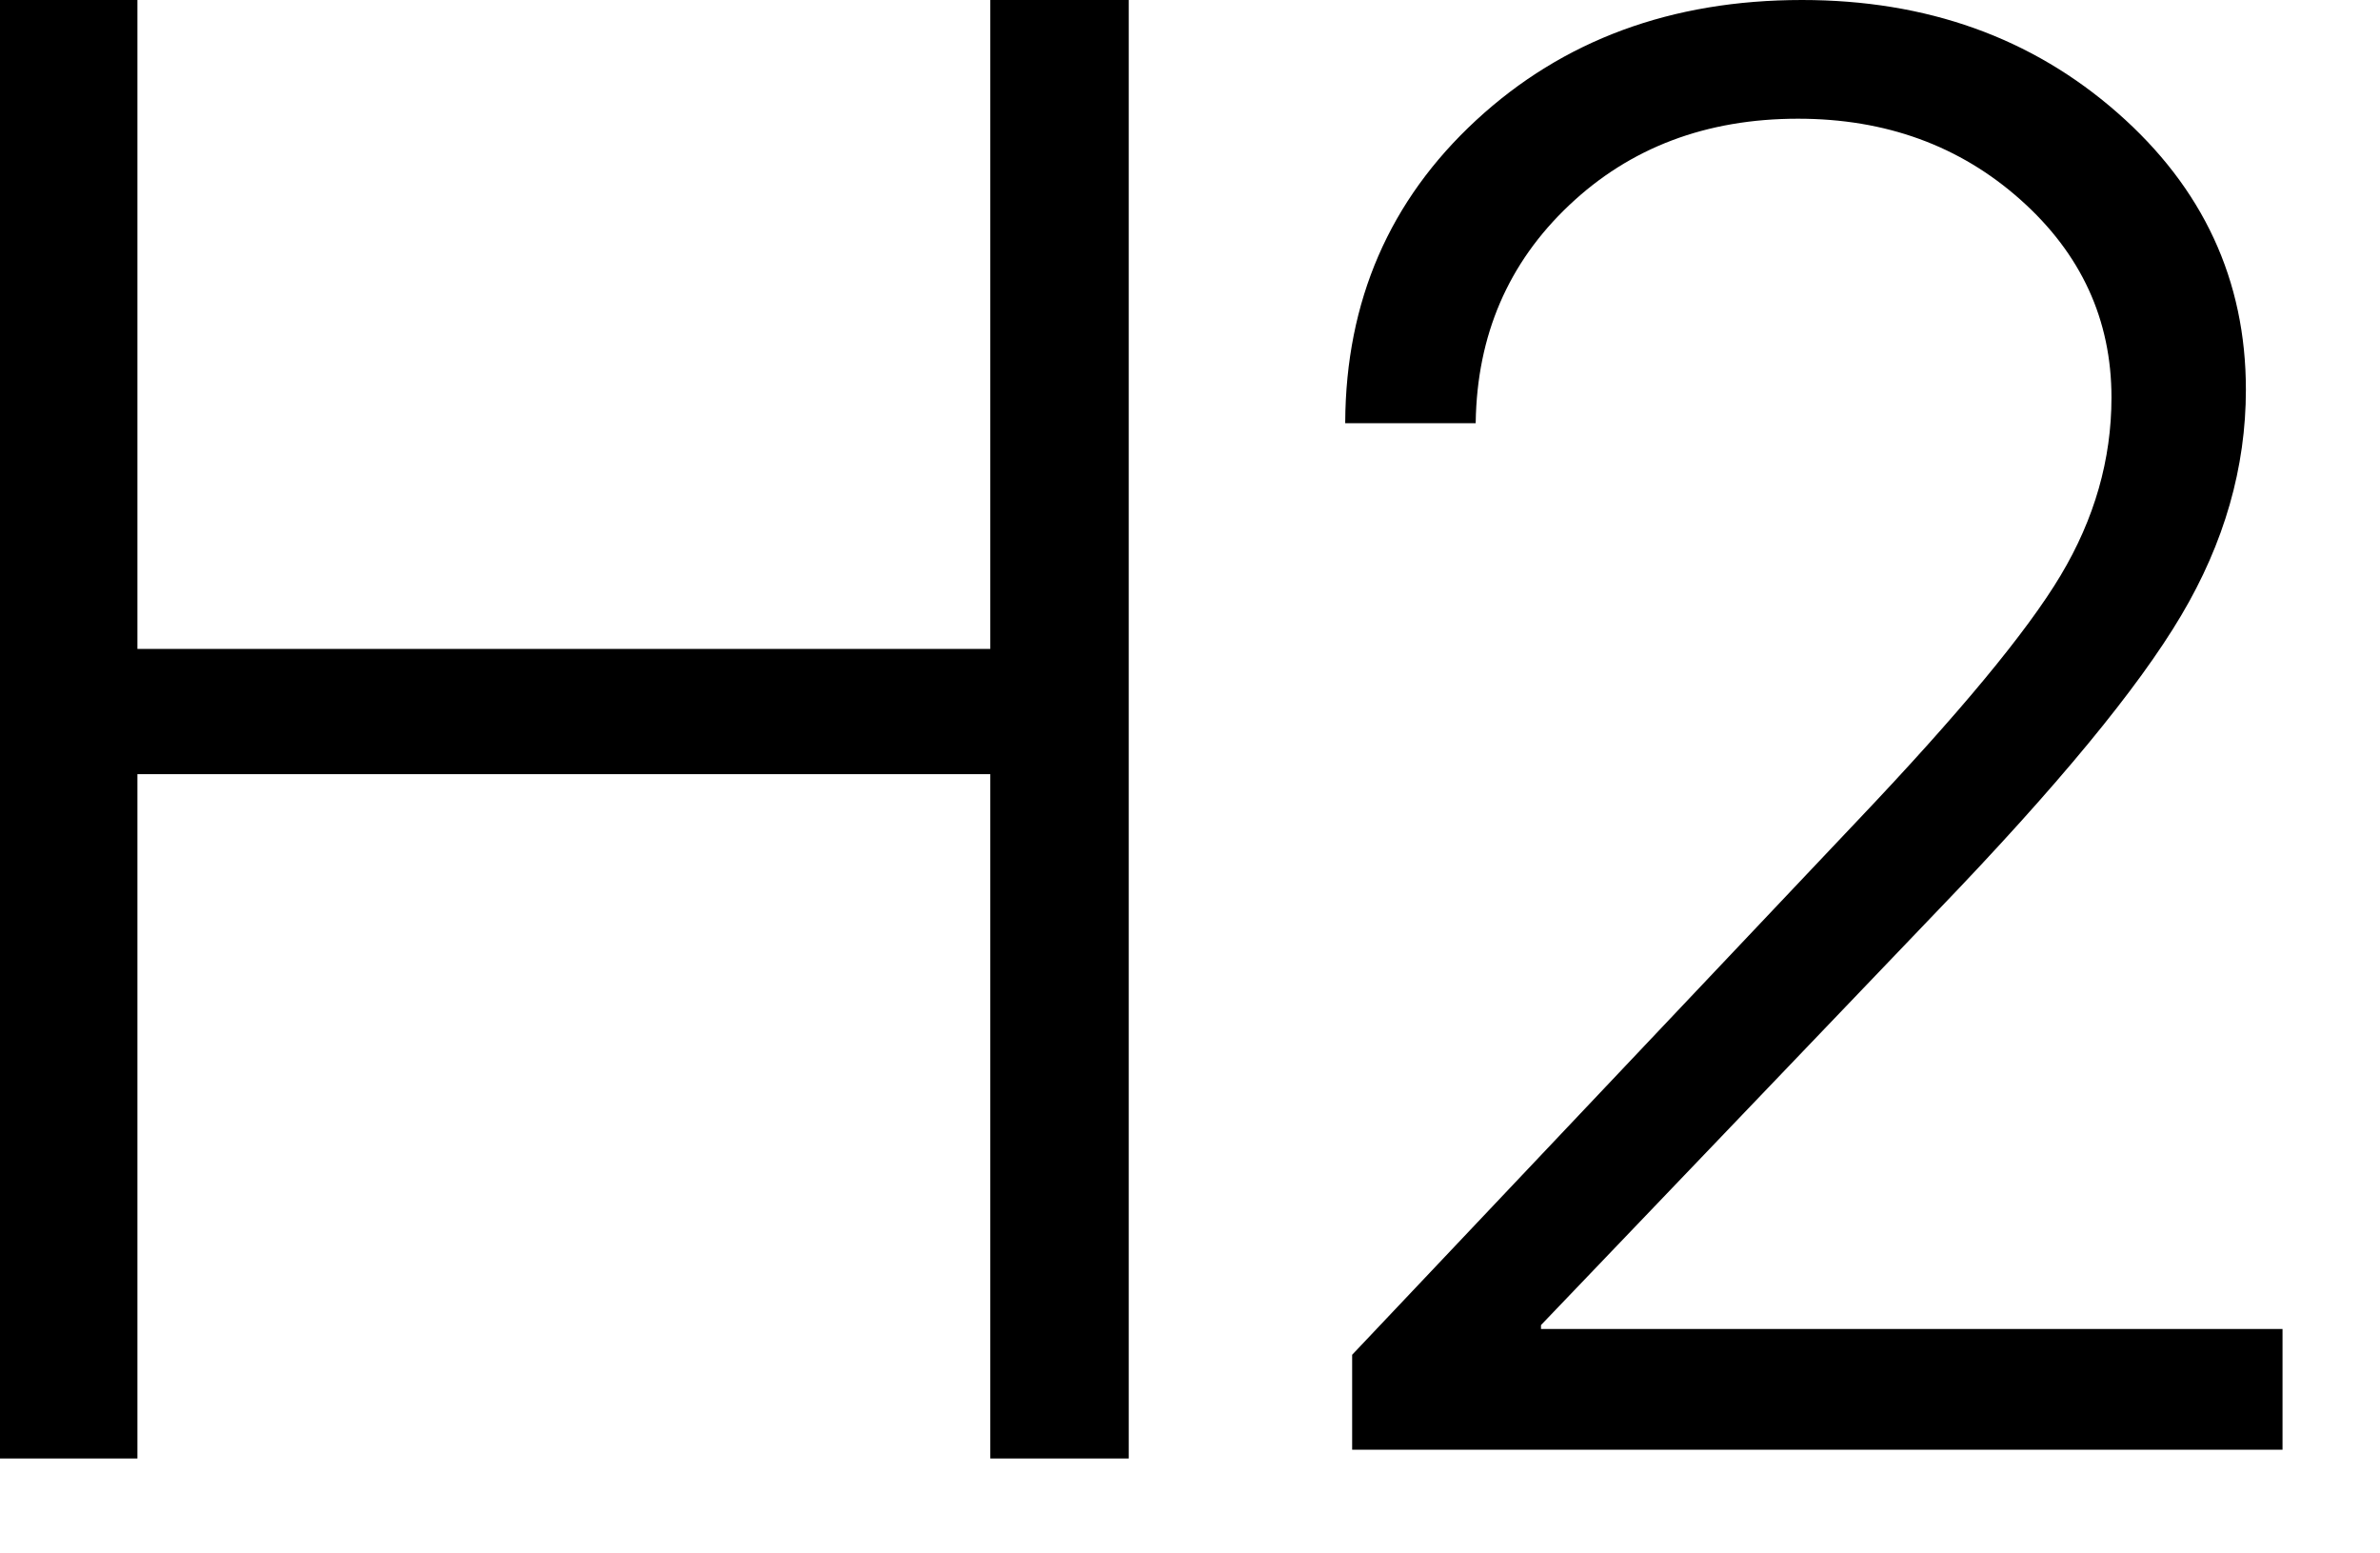
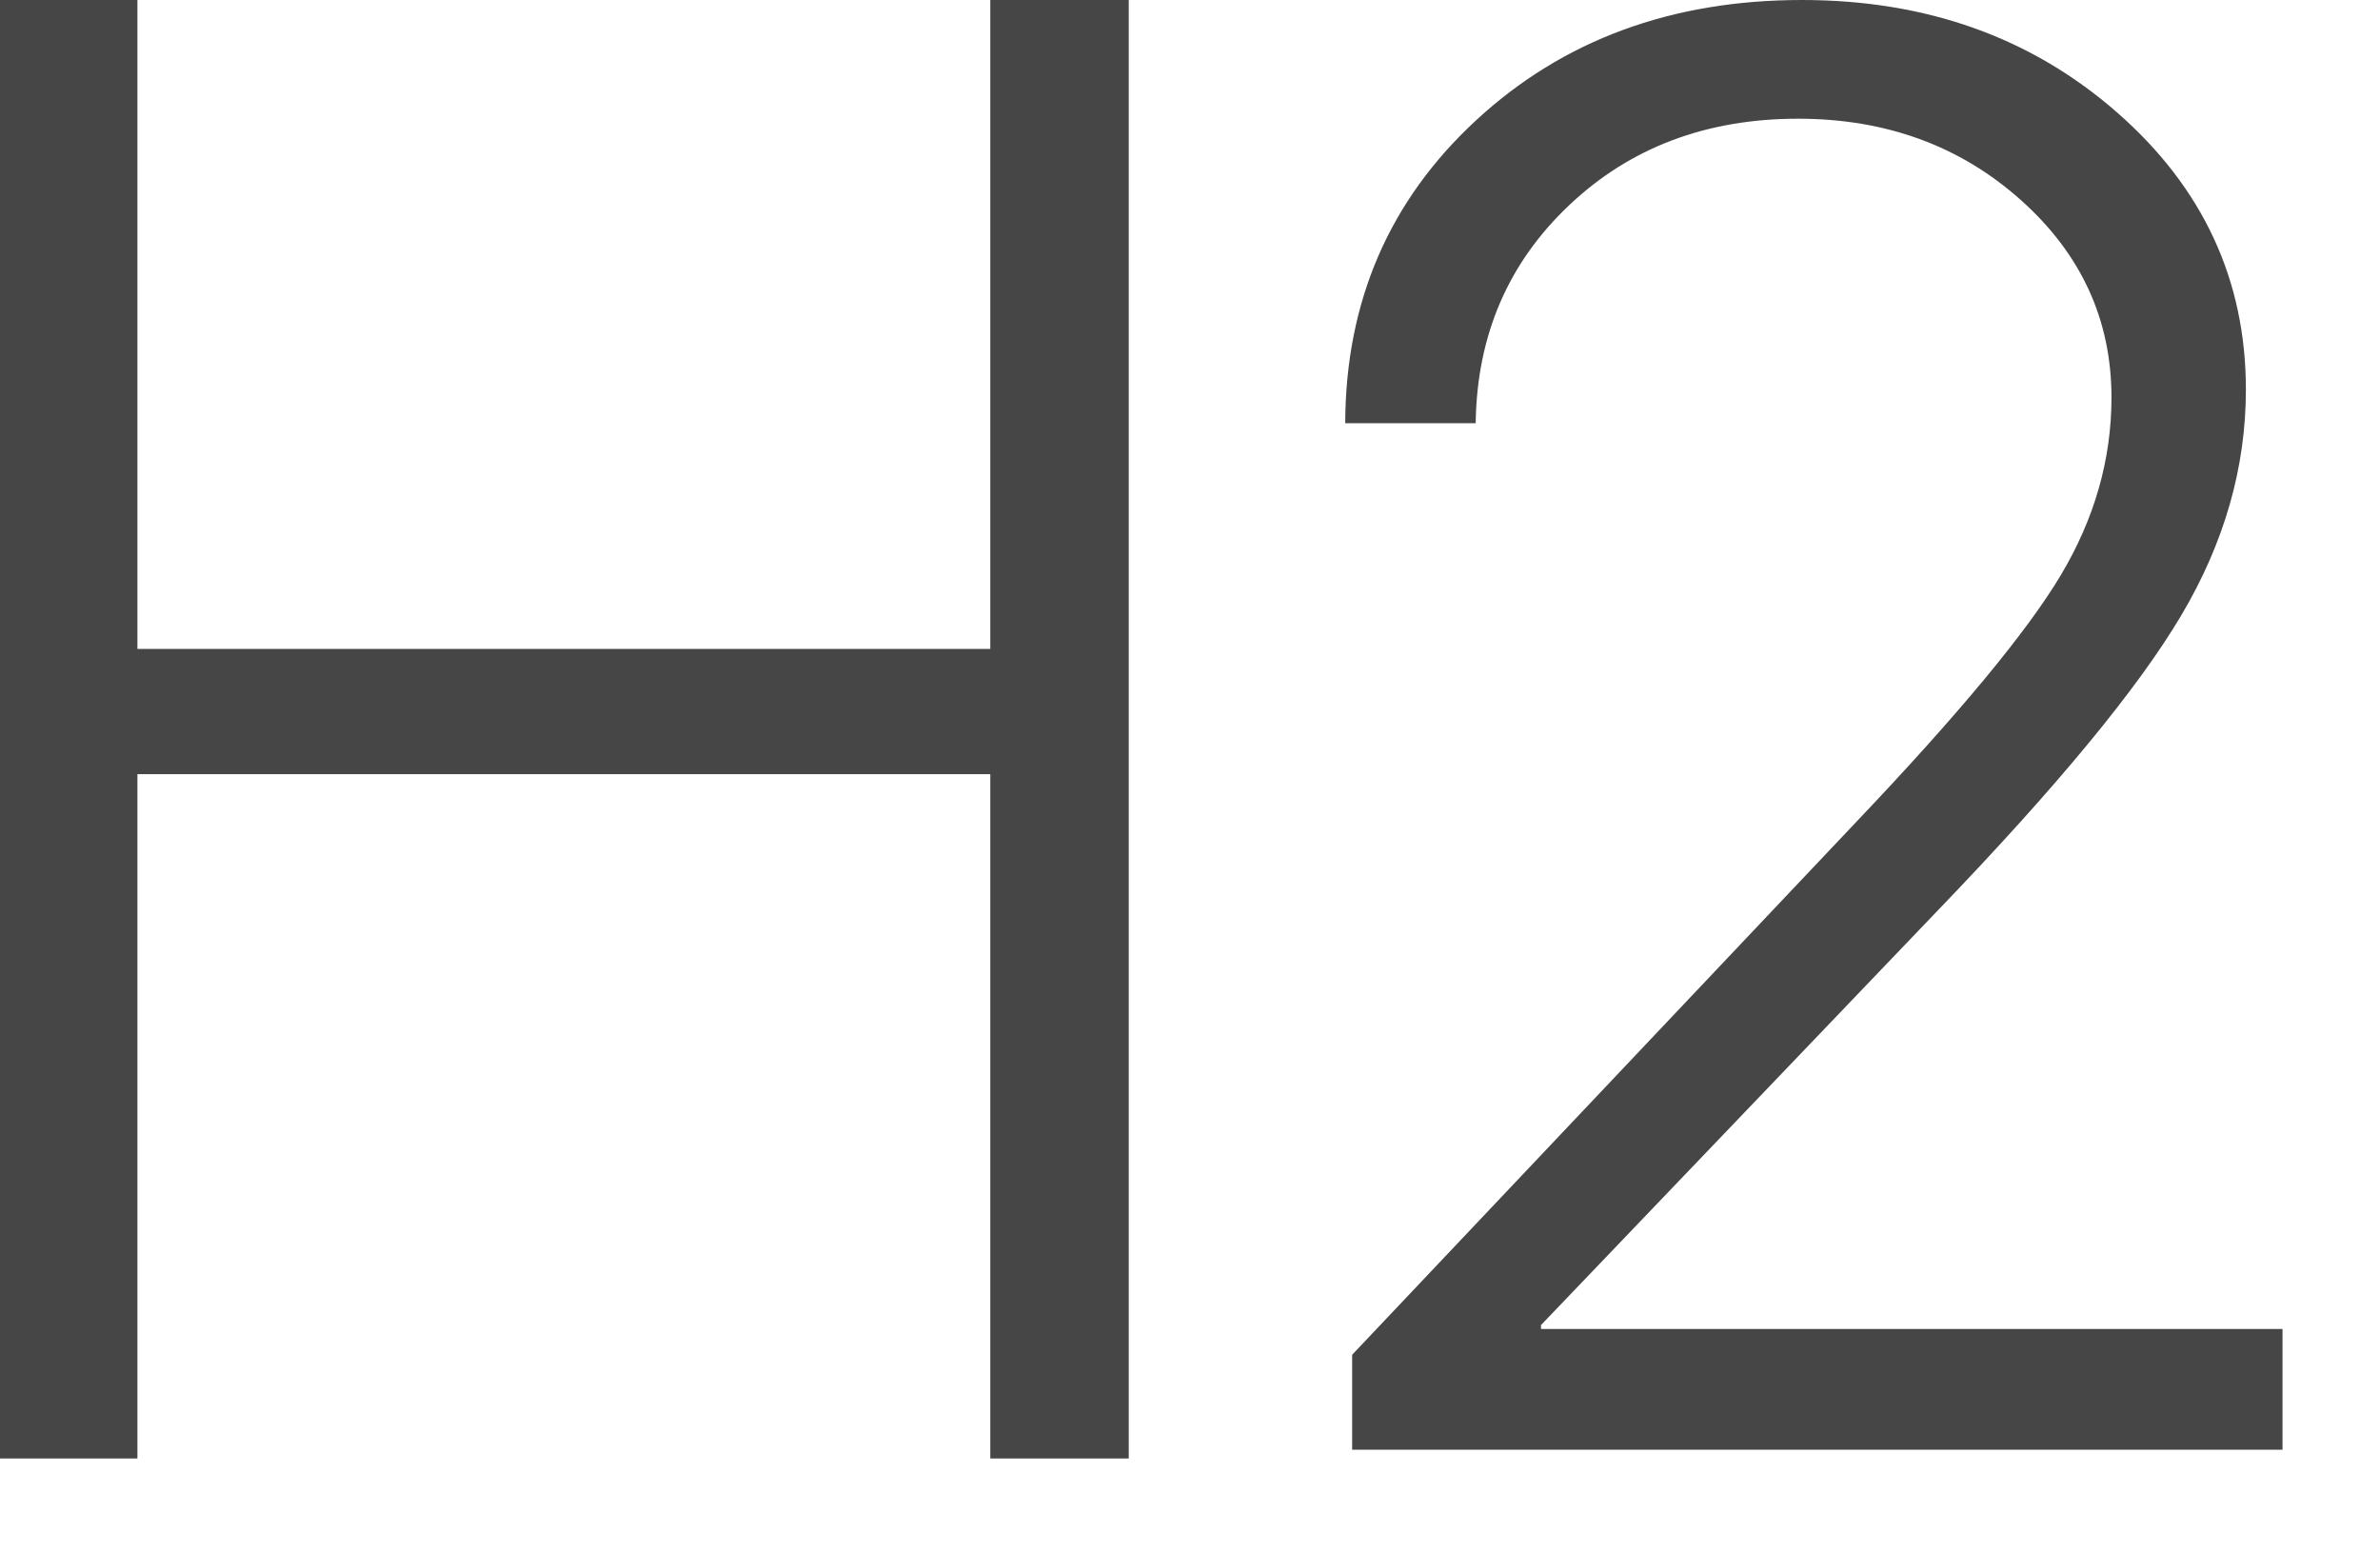
<svg xmlns="http://www.w3.org/2000/svg" width="23px" height="15px" viewBox="0 0 23 15" version="1.1">
-   <g id="Page-1" stroke="none" stroke-width="1" fill="none" fill-rule="evenodd">
-     <g id="Desktop" transform="translate(-642, -377)" fill="#000000">
-       <g id="toolbar" transform="translate(542, 346)">
-         <g id="h2" transform="translate(100, 31)">
-           <g id="Path">
-             <polygon points="10.908 14.092 9.57 14.092 9.57 7.48 1.328 7.48 1.328 14.092 0 14.092 0 0 1.328 0 1.328 6.27 9.57 6.27 9.57 0 10.908 0" />
-             <path d="M13,4.08 C13.006,2.908 13.428,1.935 14.266,1.161 C15.104,0.387 16.153,0 17.414,0 C18.618,0 19.634,0.363 20.462,1.089 C21.29,1.815 21.704,2.707 21.704,3.765 C21.704,4.516 21.496,5.244 21.078,5.948 C20.661,6.652 19.879,7.599 18.733,8.79 L14.892,12.803 L14.892,12.841 L22.058,12.841 L22.058,14.007 L13.067,14.007 L13.067,13.09 L17.94,7.94 C18.927,6.902 19.585,6.109 19.913,5.561 C20.241,5.013 20.405,4.44 20.405,3.841 C20.405,3.089 20.112,2.452 19.526,1.93 C18.94,1.408 18.223,1.147 17.376,1.147 C16.491,1.147 15.753,1.425 15.164,1.983 C14.575,2.54 14.274,3.239 14.261,4.08 L14.261,4.089 L13,4.089 L13,4.08 Z" />
+   <g id="Page-1" stroke="none" stroke-width="1" fill="none" fill-rule="evenodd" opacity="0.723">
+     <g id="Desktop" transform="translate(-629, -380)" fill="#000000">
+       <g id="toolbar" transform="translate(495, 349)">
+         <g id="main" transform="translate(34, 0)">
+           <g id="buttons" transform="translate(21, 30)">
+             <g id="h2" transform="translate(79, 1)">
+               <g id="Path">
+                 <polygon points="10.908 14.092 9.57 14.092 9.57 7.48 1.328 7.48 1.328 14.092 0 14.092 0 0 1.328 0 1.328 6.27 9.57 6.27 9.57 0 10.908 0" />
+                 <path d="M13,4.08 C13.006,2.908 13.428,1.935 14.266,1.161 C15.104,0.387 16.153,0 17.414,0 C18.618,0 19.634,0.363 20.462,1.089 C21.29,1.815 21.704,2.707 21.704,3.765 C21.704,4.516 21.496,5.244 21.078,5.948 C20.661,6.652 19.879,7.599 18.733,8.79 L14.892,12.803 L14.892,12.841 L22.058,12.841 L22.058,14.007 L13.067,14.007 L13.067,13.09 L17.94,7.94 C18.927,6.902 19.585,6.109 19.913,5.561 C20.241,5.013 20.405,4.44 20.405,3.841 C20.405,3.089 20.112,2.452 19.526,1.93 C18.94,1.408 18.223,1.147 17.376,1.147 C16.491,1.147 15.753,1.425 15.164,1.983 C14.575,2.54 14.274,3.239 14.261,4.08 L14.261,4.089 L13,4.089 L13,4.08 Z" />
+               </g>
+             </g>
          </g>
        </g>
      </g>
    </g>
  </g>
</svg>
